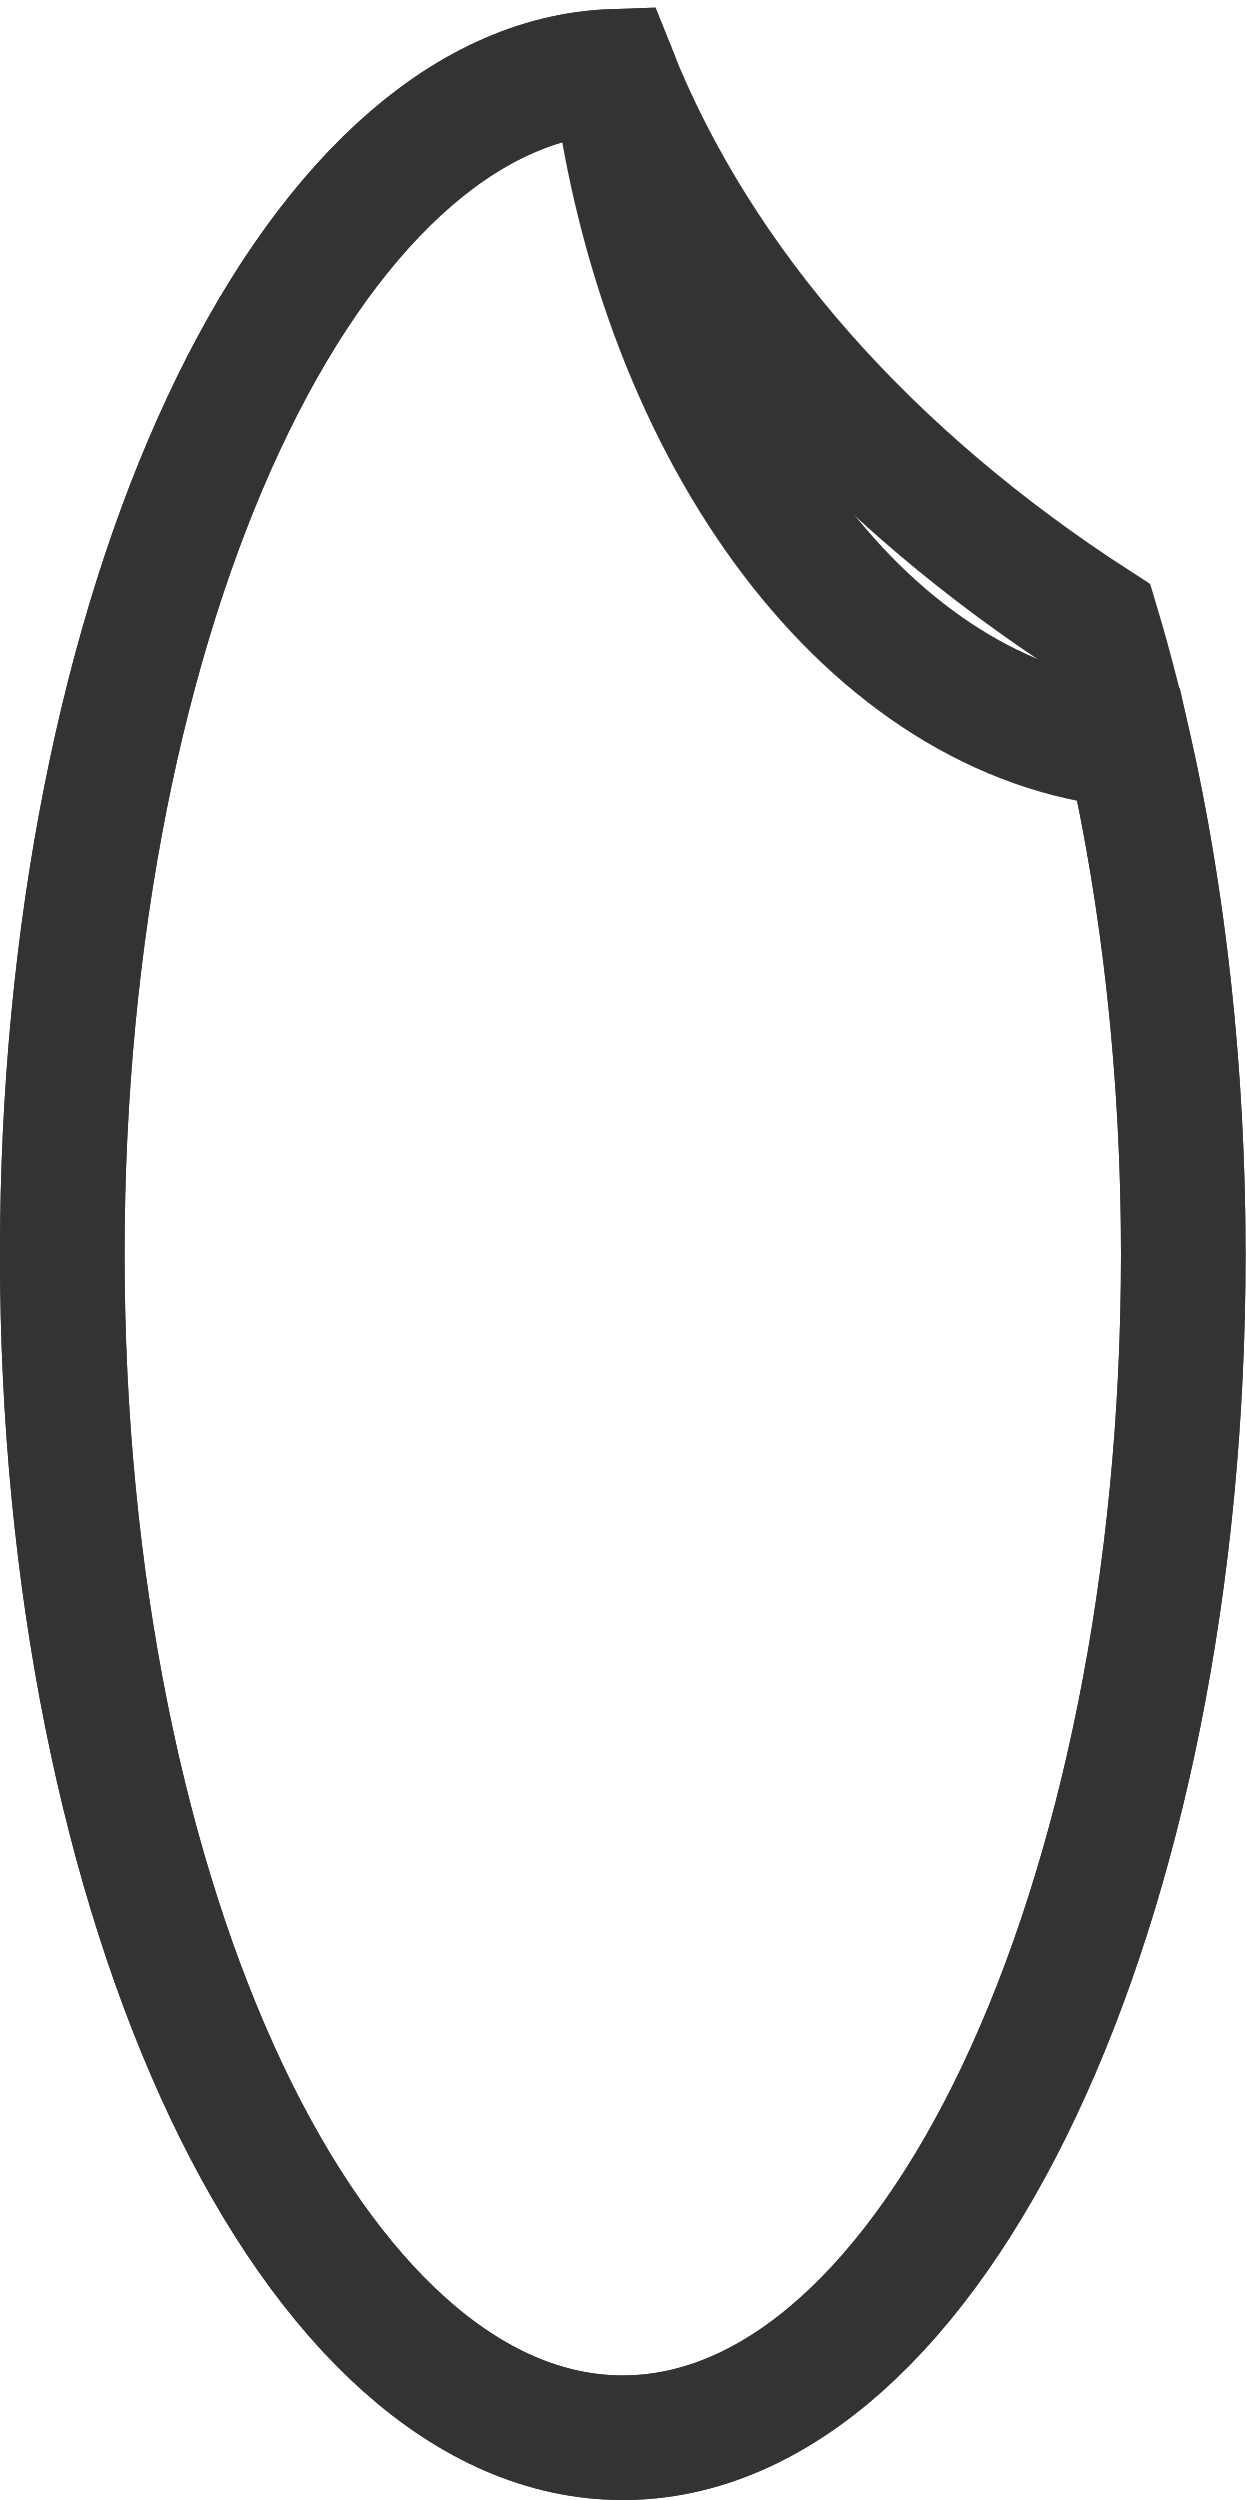
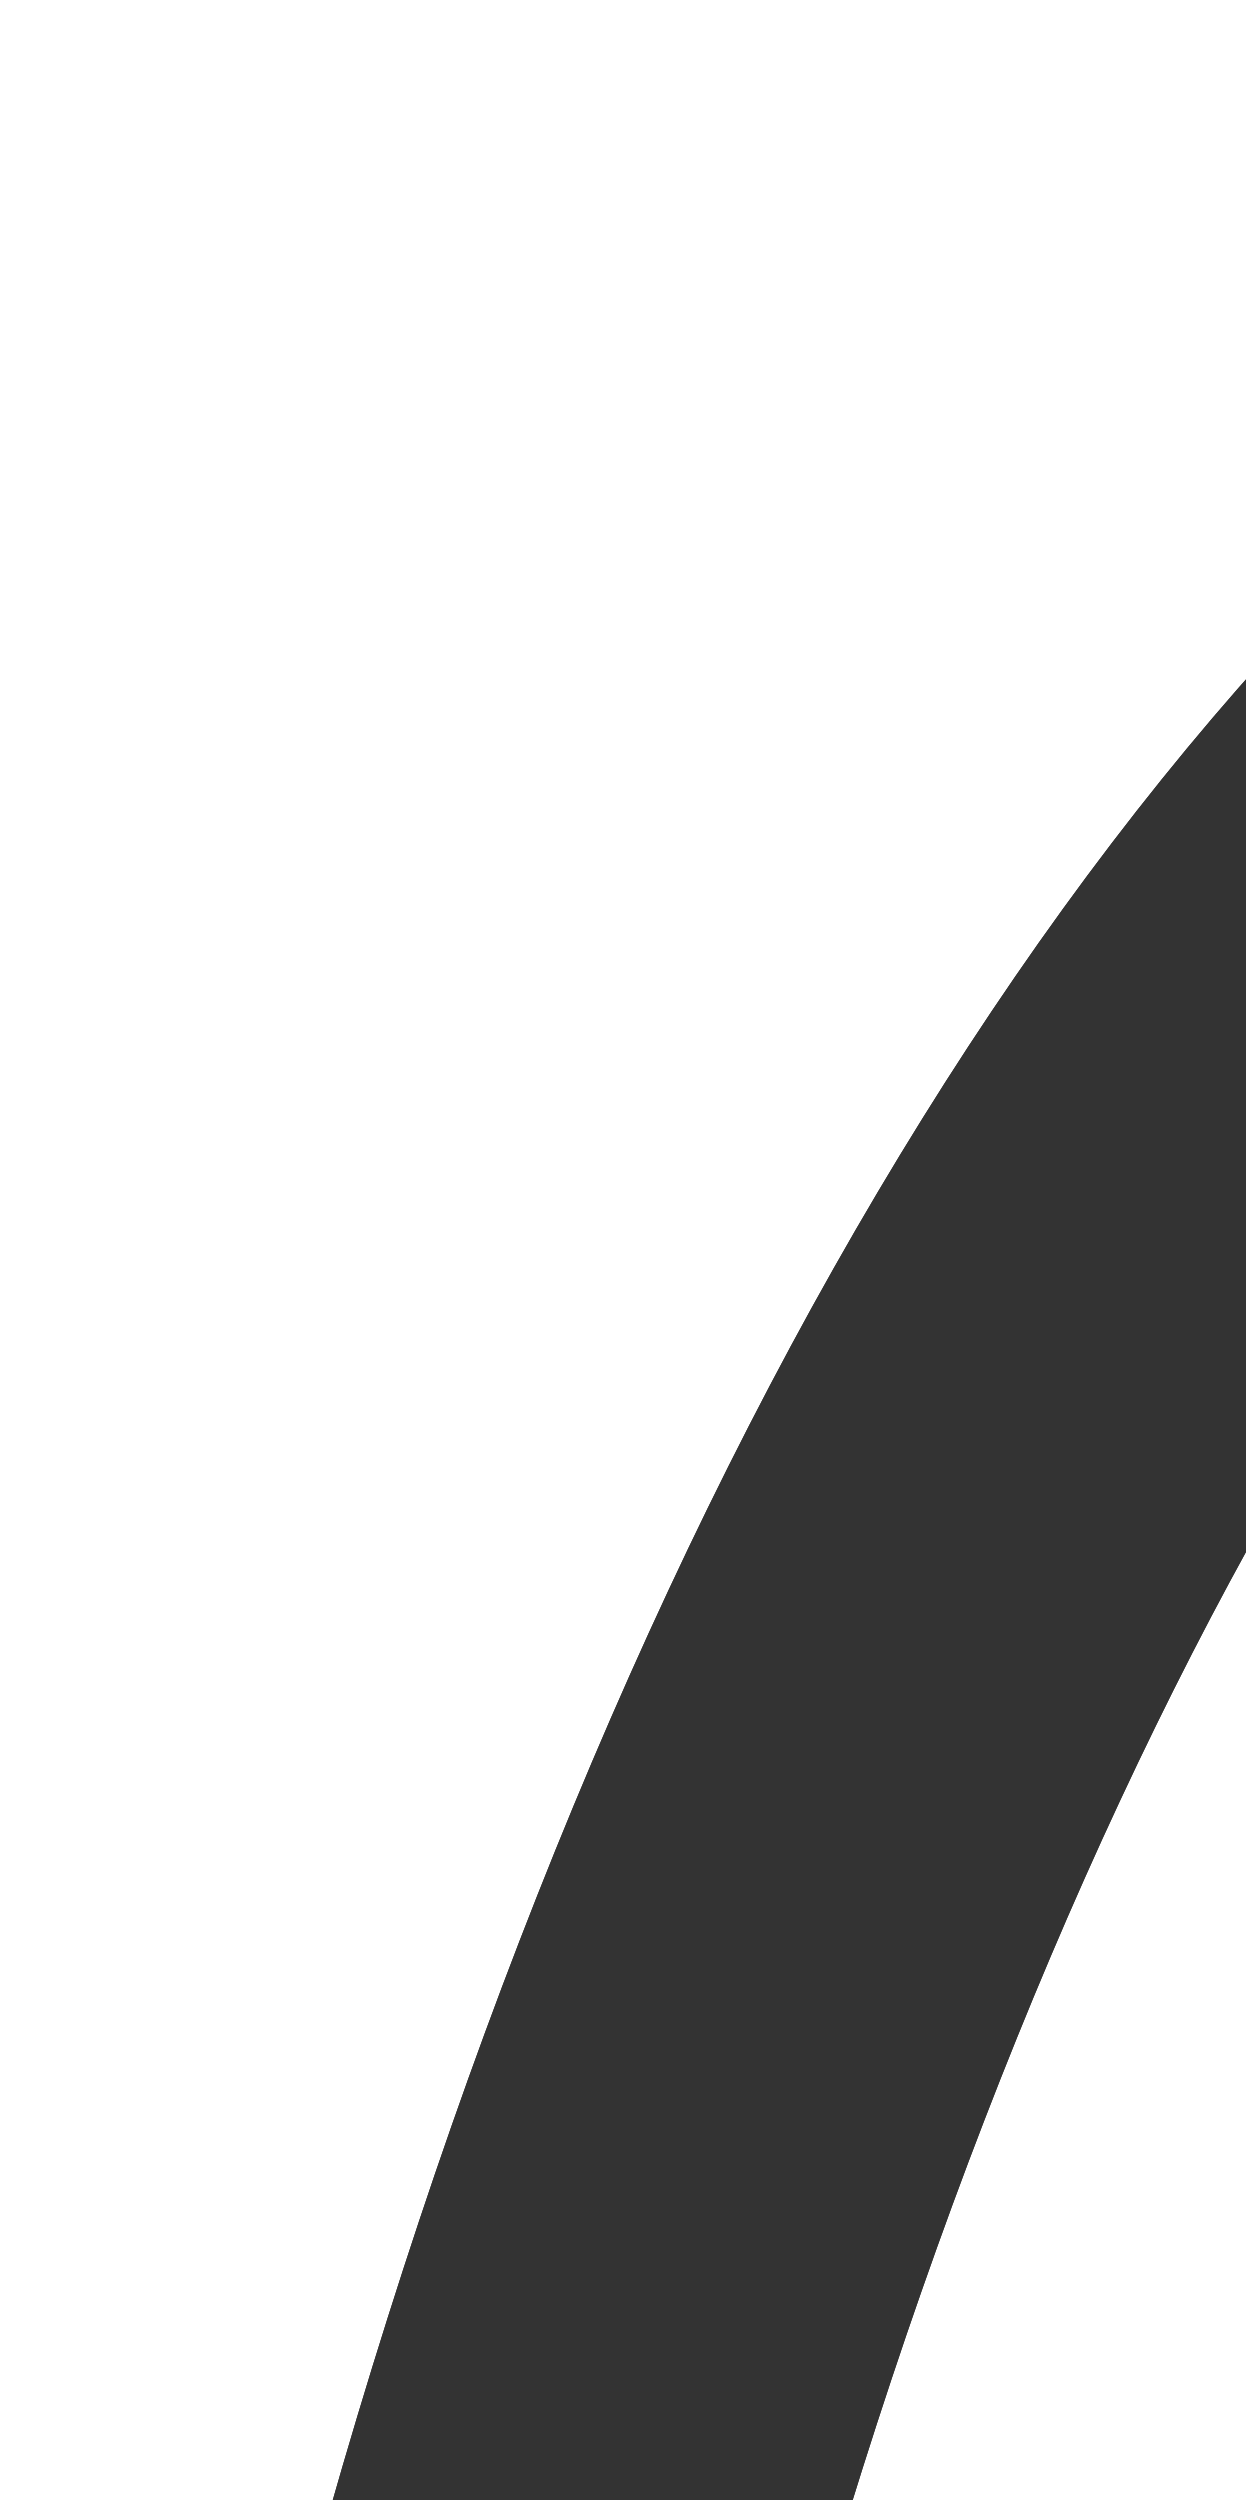
- <svg xmlns="http://www.w3.org/2000/svg" width="140px" height="281px" viewBox="0 0 140 281" version="1.1">
+ <svg xmlns="http://www.w3.org/2000/svg" width="140px" height="281px" viewBox="0 0 35 70.25" style="display: block; margin: 100px auto 0 auto" version="1.1">
  <defs />
  <g id="Page-1" stroke="none" stroke-width="1" fill="none" fill-rule="evenodd">
    <g id="Artboard" transform="translate(-186, -82)" stroke="#333333" stroke-width="14">
      <g id="Group" transform="translate(193, 90)">
        <path d="M61.996,0.017 C71.625,24.211 90.721,45.615 116.317,62.118 C122.451,82.637 126,106.944 126,133 C126,206.454 97.794,266 63,266 C28.206,266 0,206.454 0,133 C0,60.254 27.665,1.149 61.996,0.017 Z" id="Combined-Shape" />
        <path d="M119.893,75.805 C123.808,93.13 126,112.525 126,133 C126,206.454 97.794,266 63,266 C28.206,266 0,206.454 0,133 C0,60.254 27.665,1.149 61.996,0.017 C62.027,0.095 62.058,0.173 62.09,0.251 C67.339,41.301 90.957,73.042 119.893,75.805 Z" id="Combined-Shape" />
      </g>
    </g>
  </g>
</svg>
